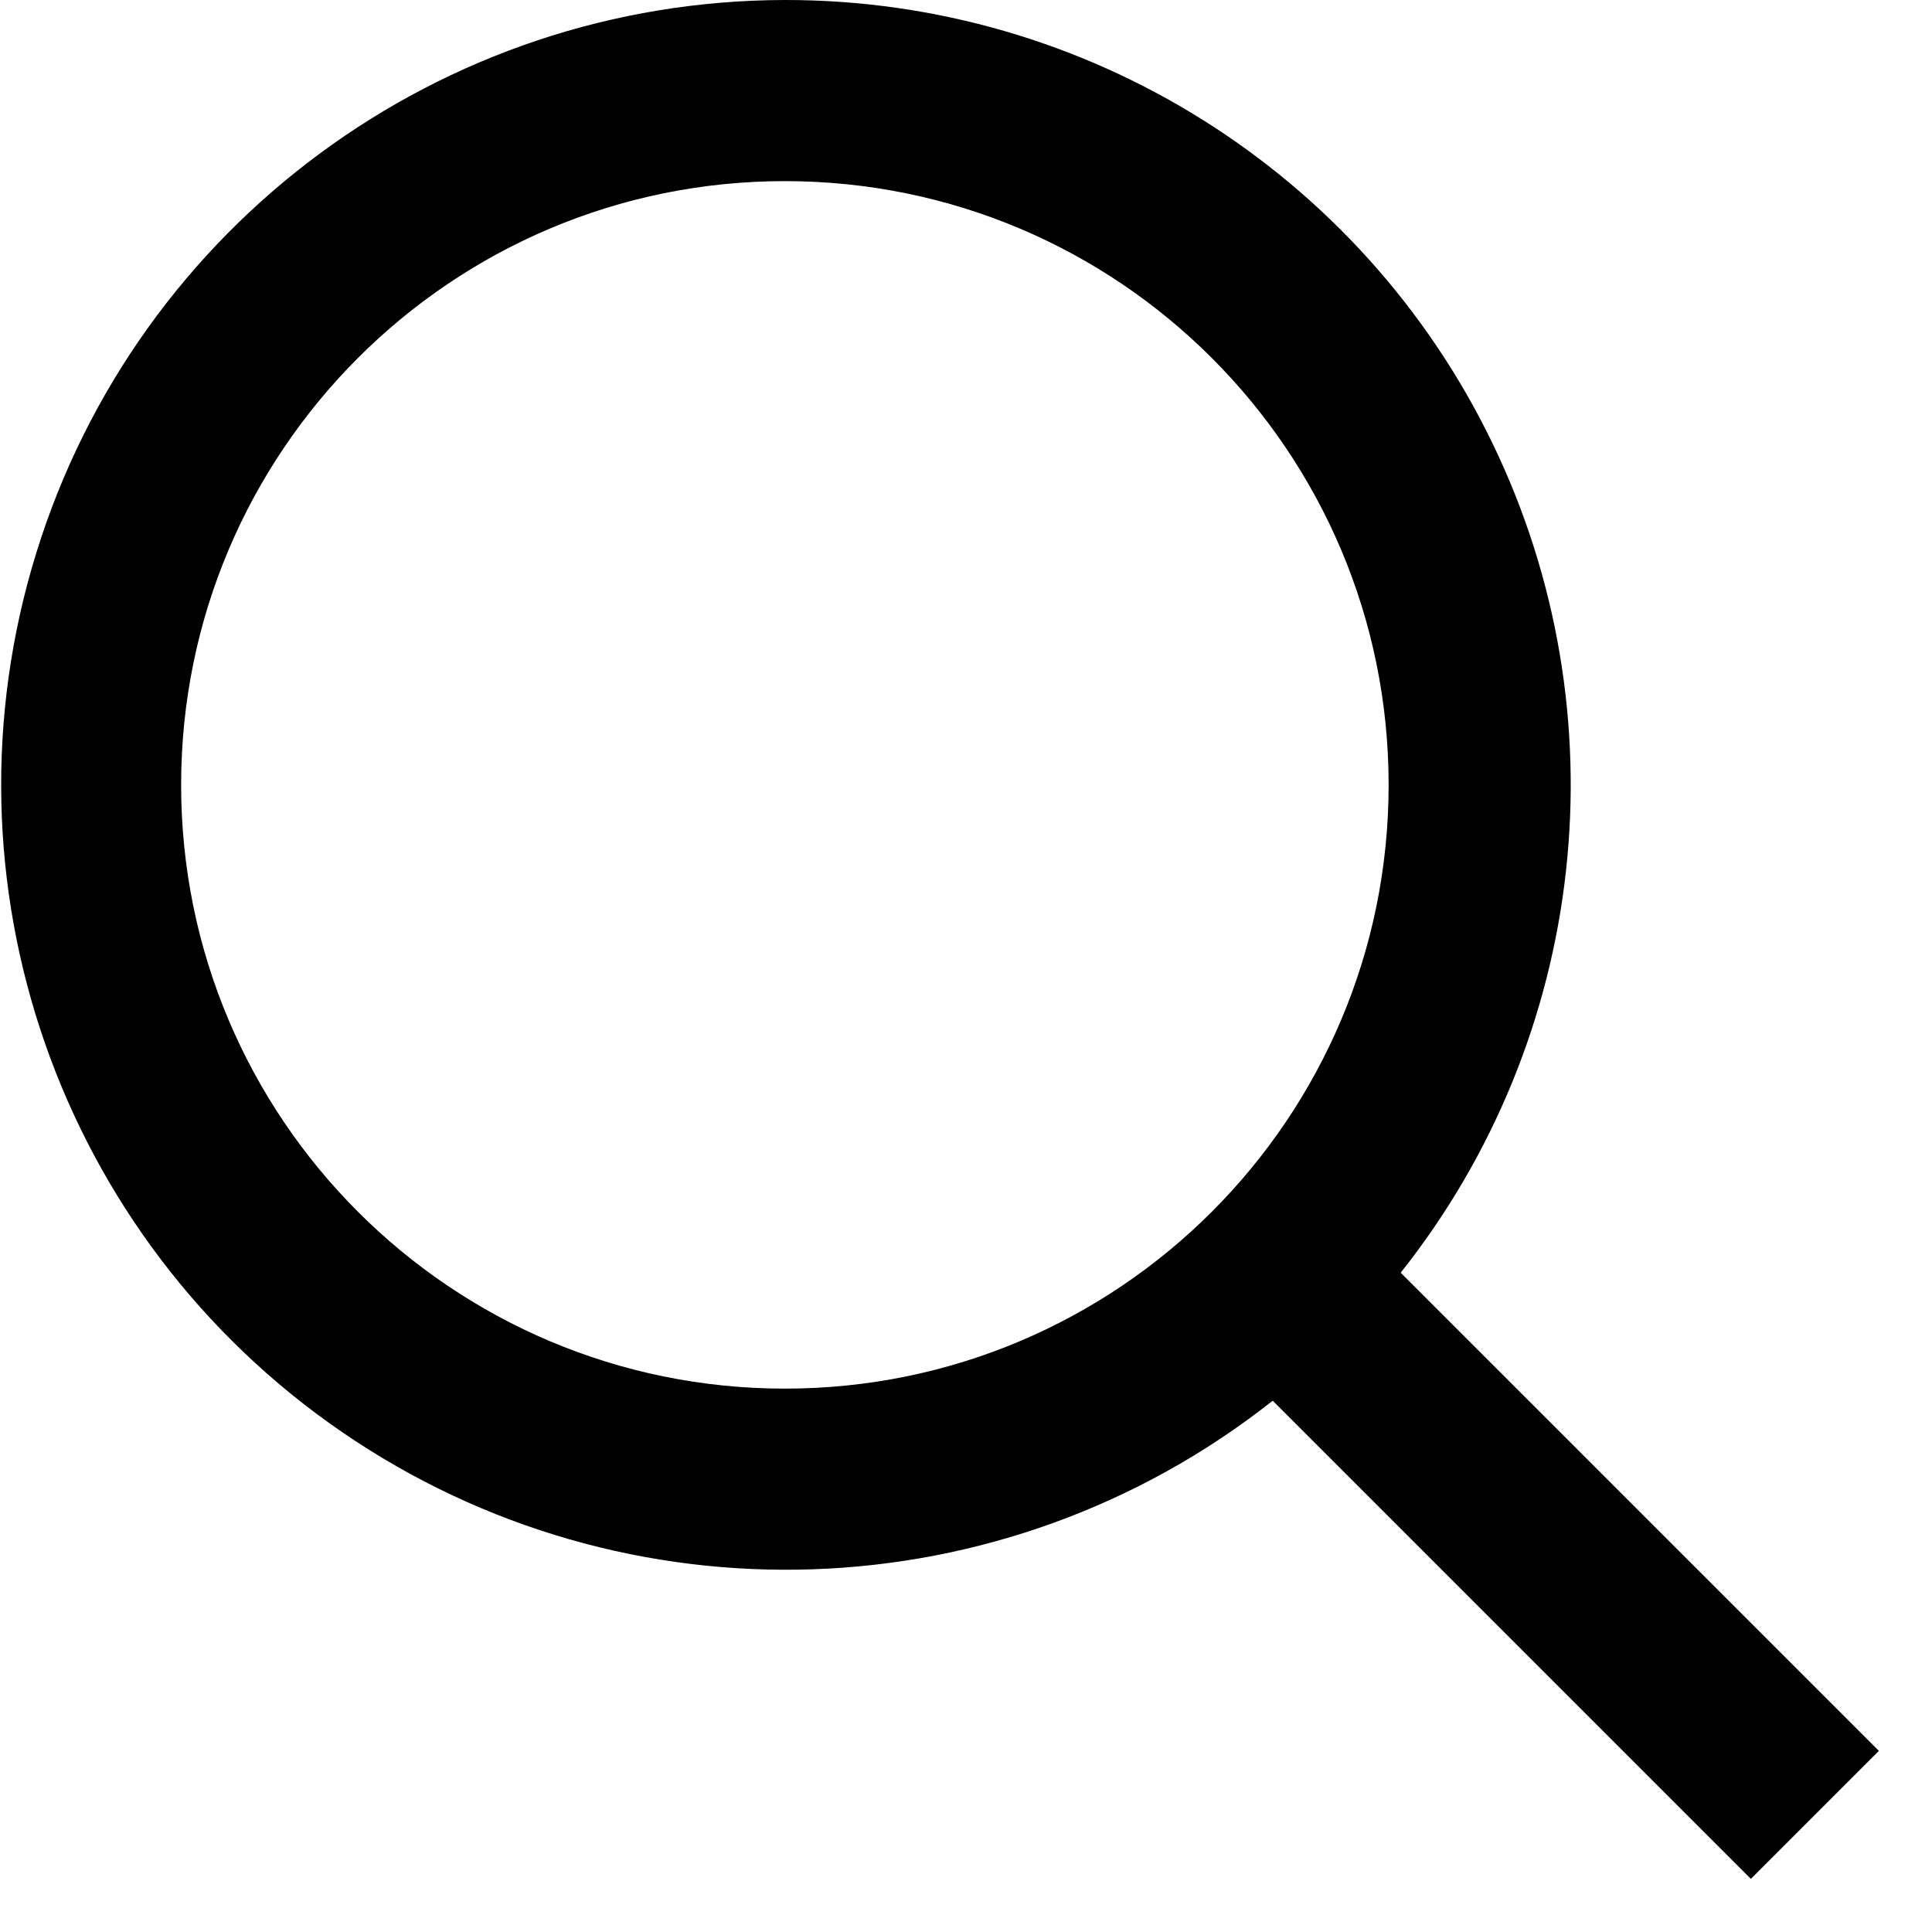
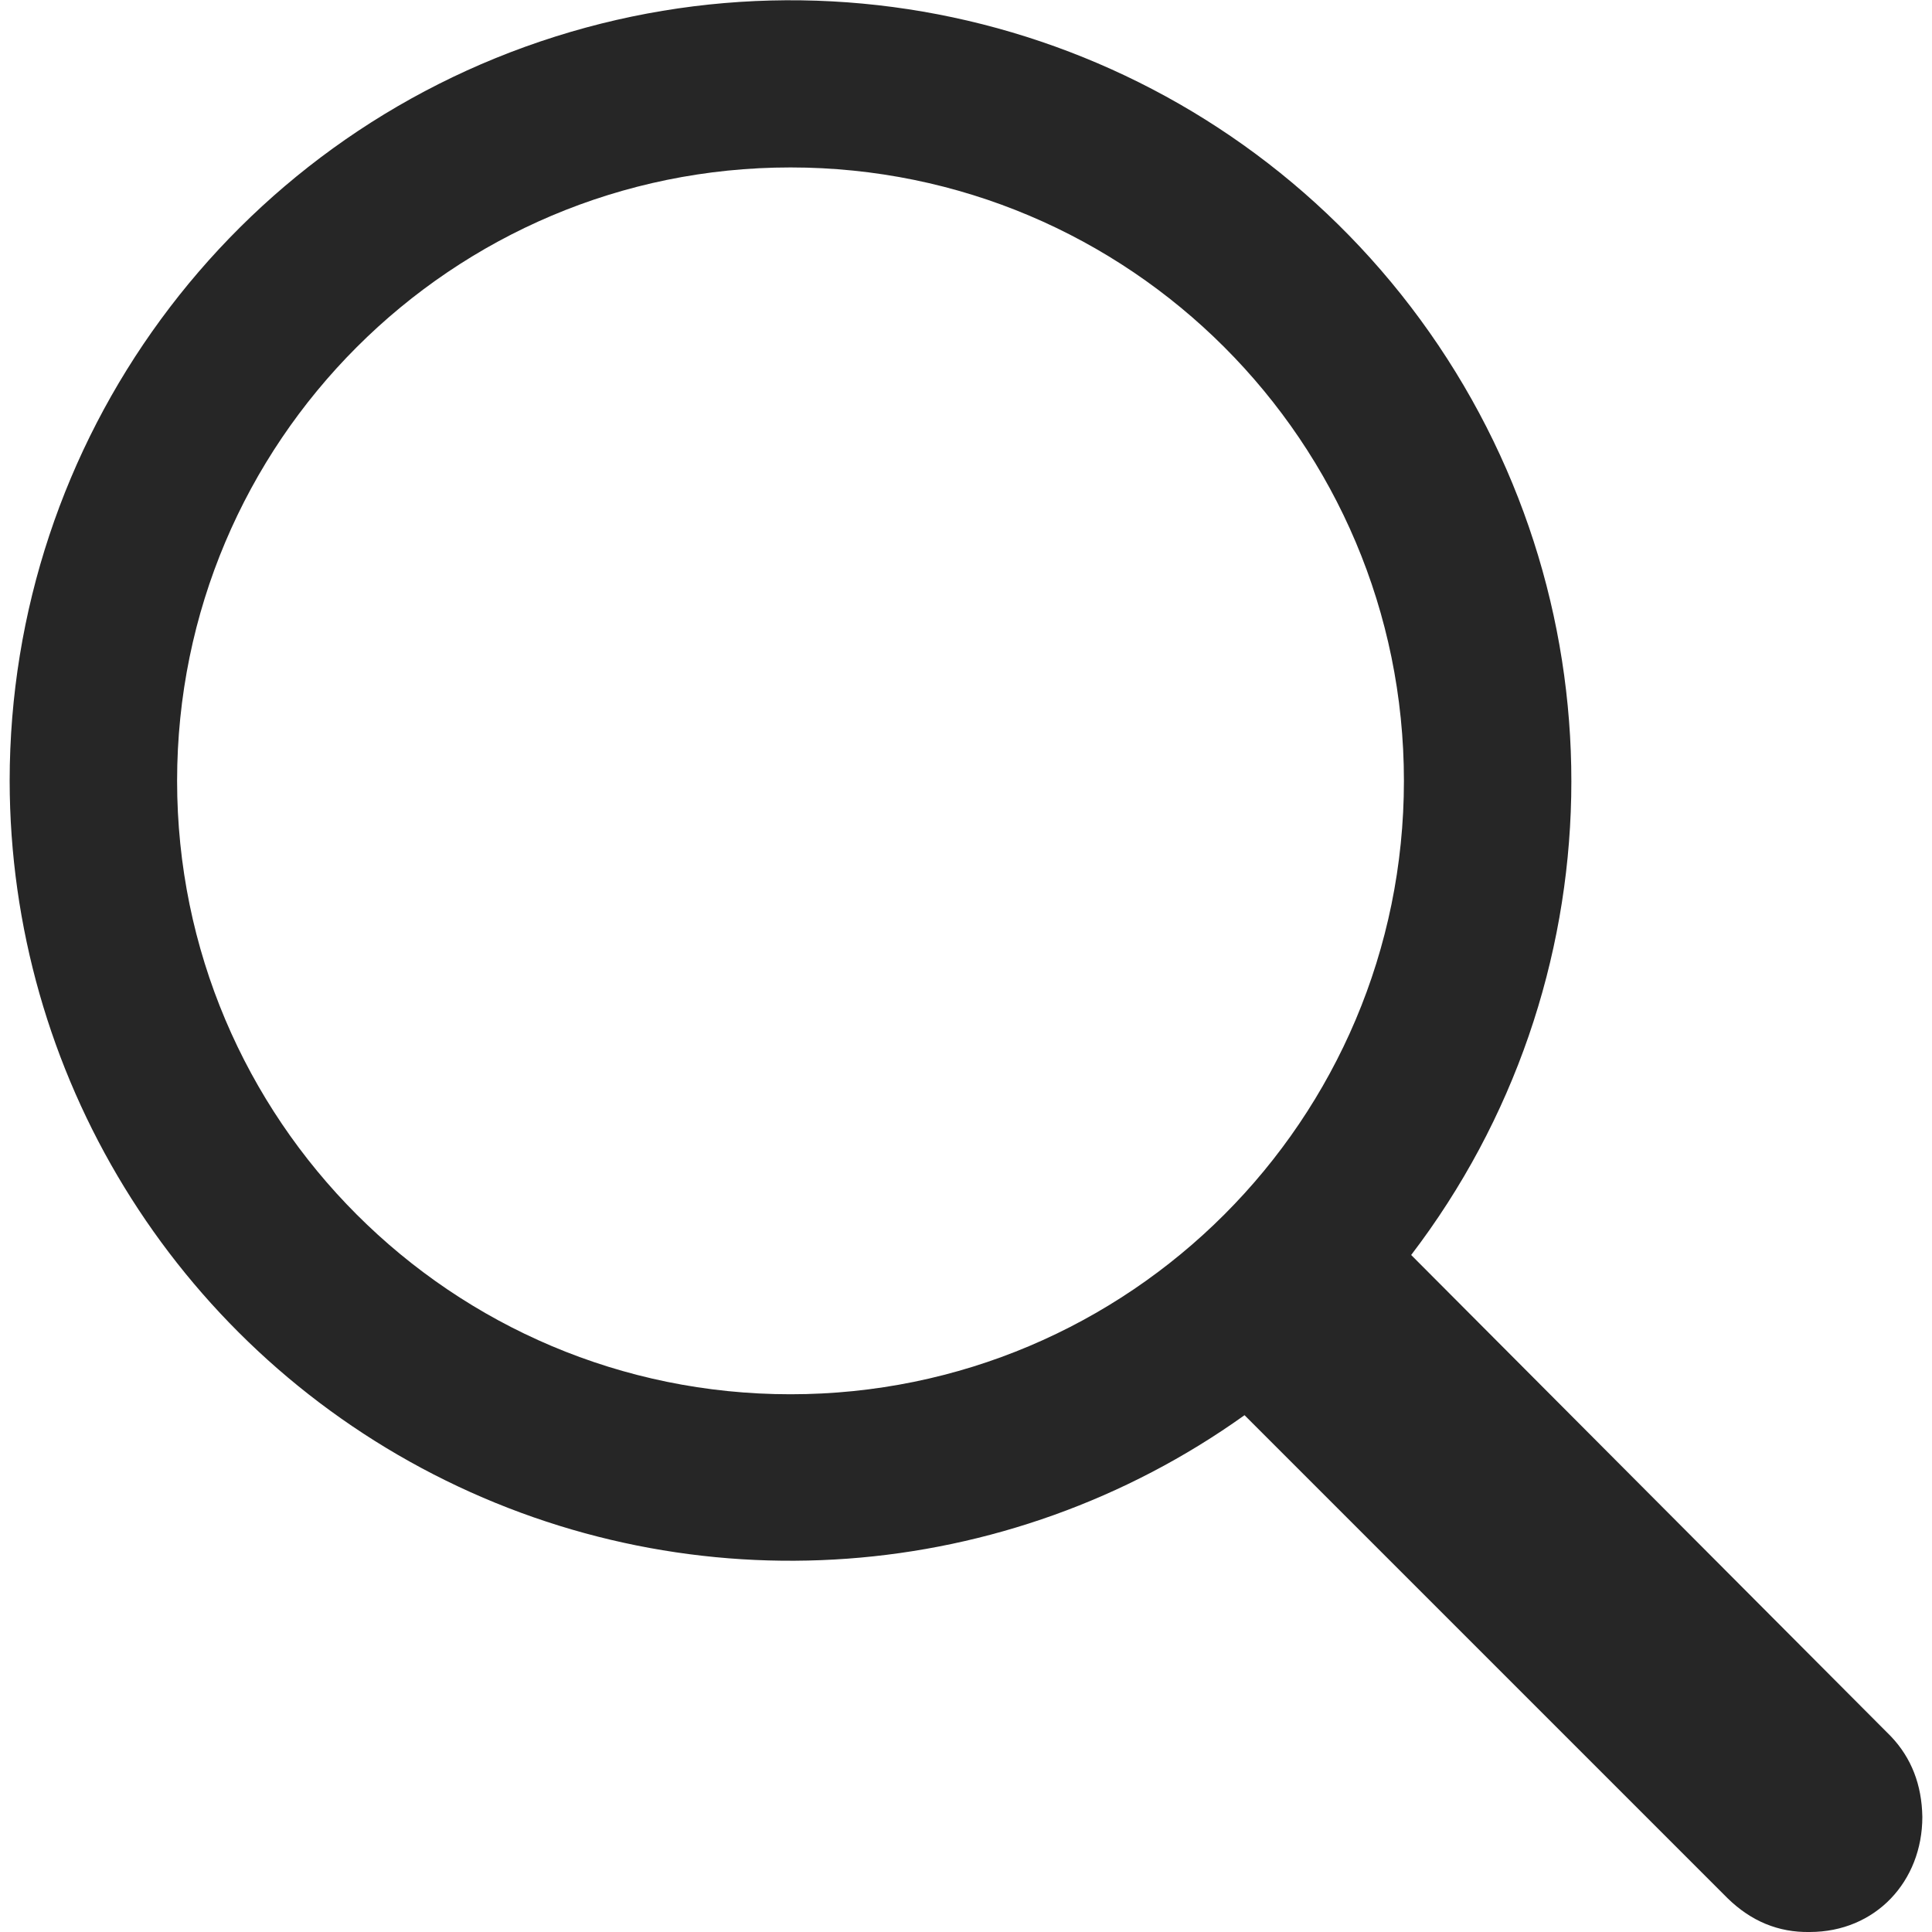
- <svg xmlns="http://www.w3.org/2000/svg" viewBox="0 0 16 16">
-   <path fill="currentColor" fill-rule="evenodd" d="M1.5 6.5a5 5 0 1 1 10 0 5 5 0 0 1-10 0m5-6.5a6.5 6.5 0 1 0 4.04 11.6l3.43 3.43.53.53 1.06-1.06-.53-.53-3.43-3.43A6.5 6.5 0 0 0 6.5 0" clip-rule="evenodd" shape-rendering="geometricprecision" transform-origin="0 0" />
+ <svg xmlns="http://www.w3.org/2000/svg" fill="currentColor" viewBox="0 0 24 24">
+   <path fill-opacity=".85" d="M.12 9.7a9.7 9.7 0 0 0 15.34 7.88l6 6q.44.43 1.02.42c.82 0 1.4-.63 1.4-1.43q-.01-.6-.39-1l-5.96-5.98A9.7 9.7 0 1 0 .12 9.7m2.08 0a7.62 7.62 0 1 1 15.24 0 7.62 7.62 0 0 1-15.24 0" />
</svg>
